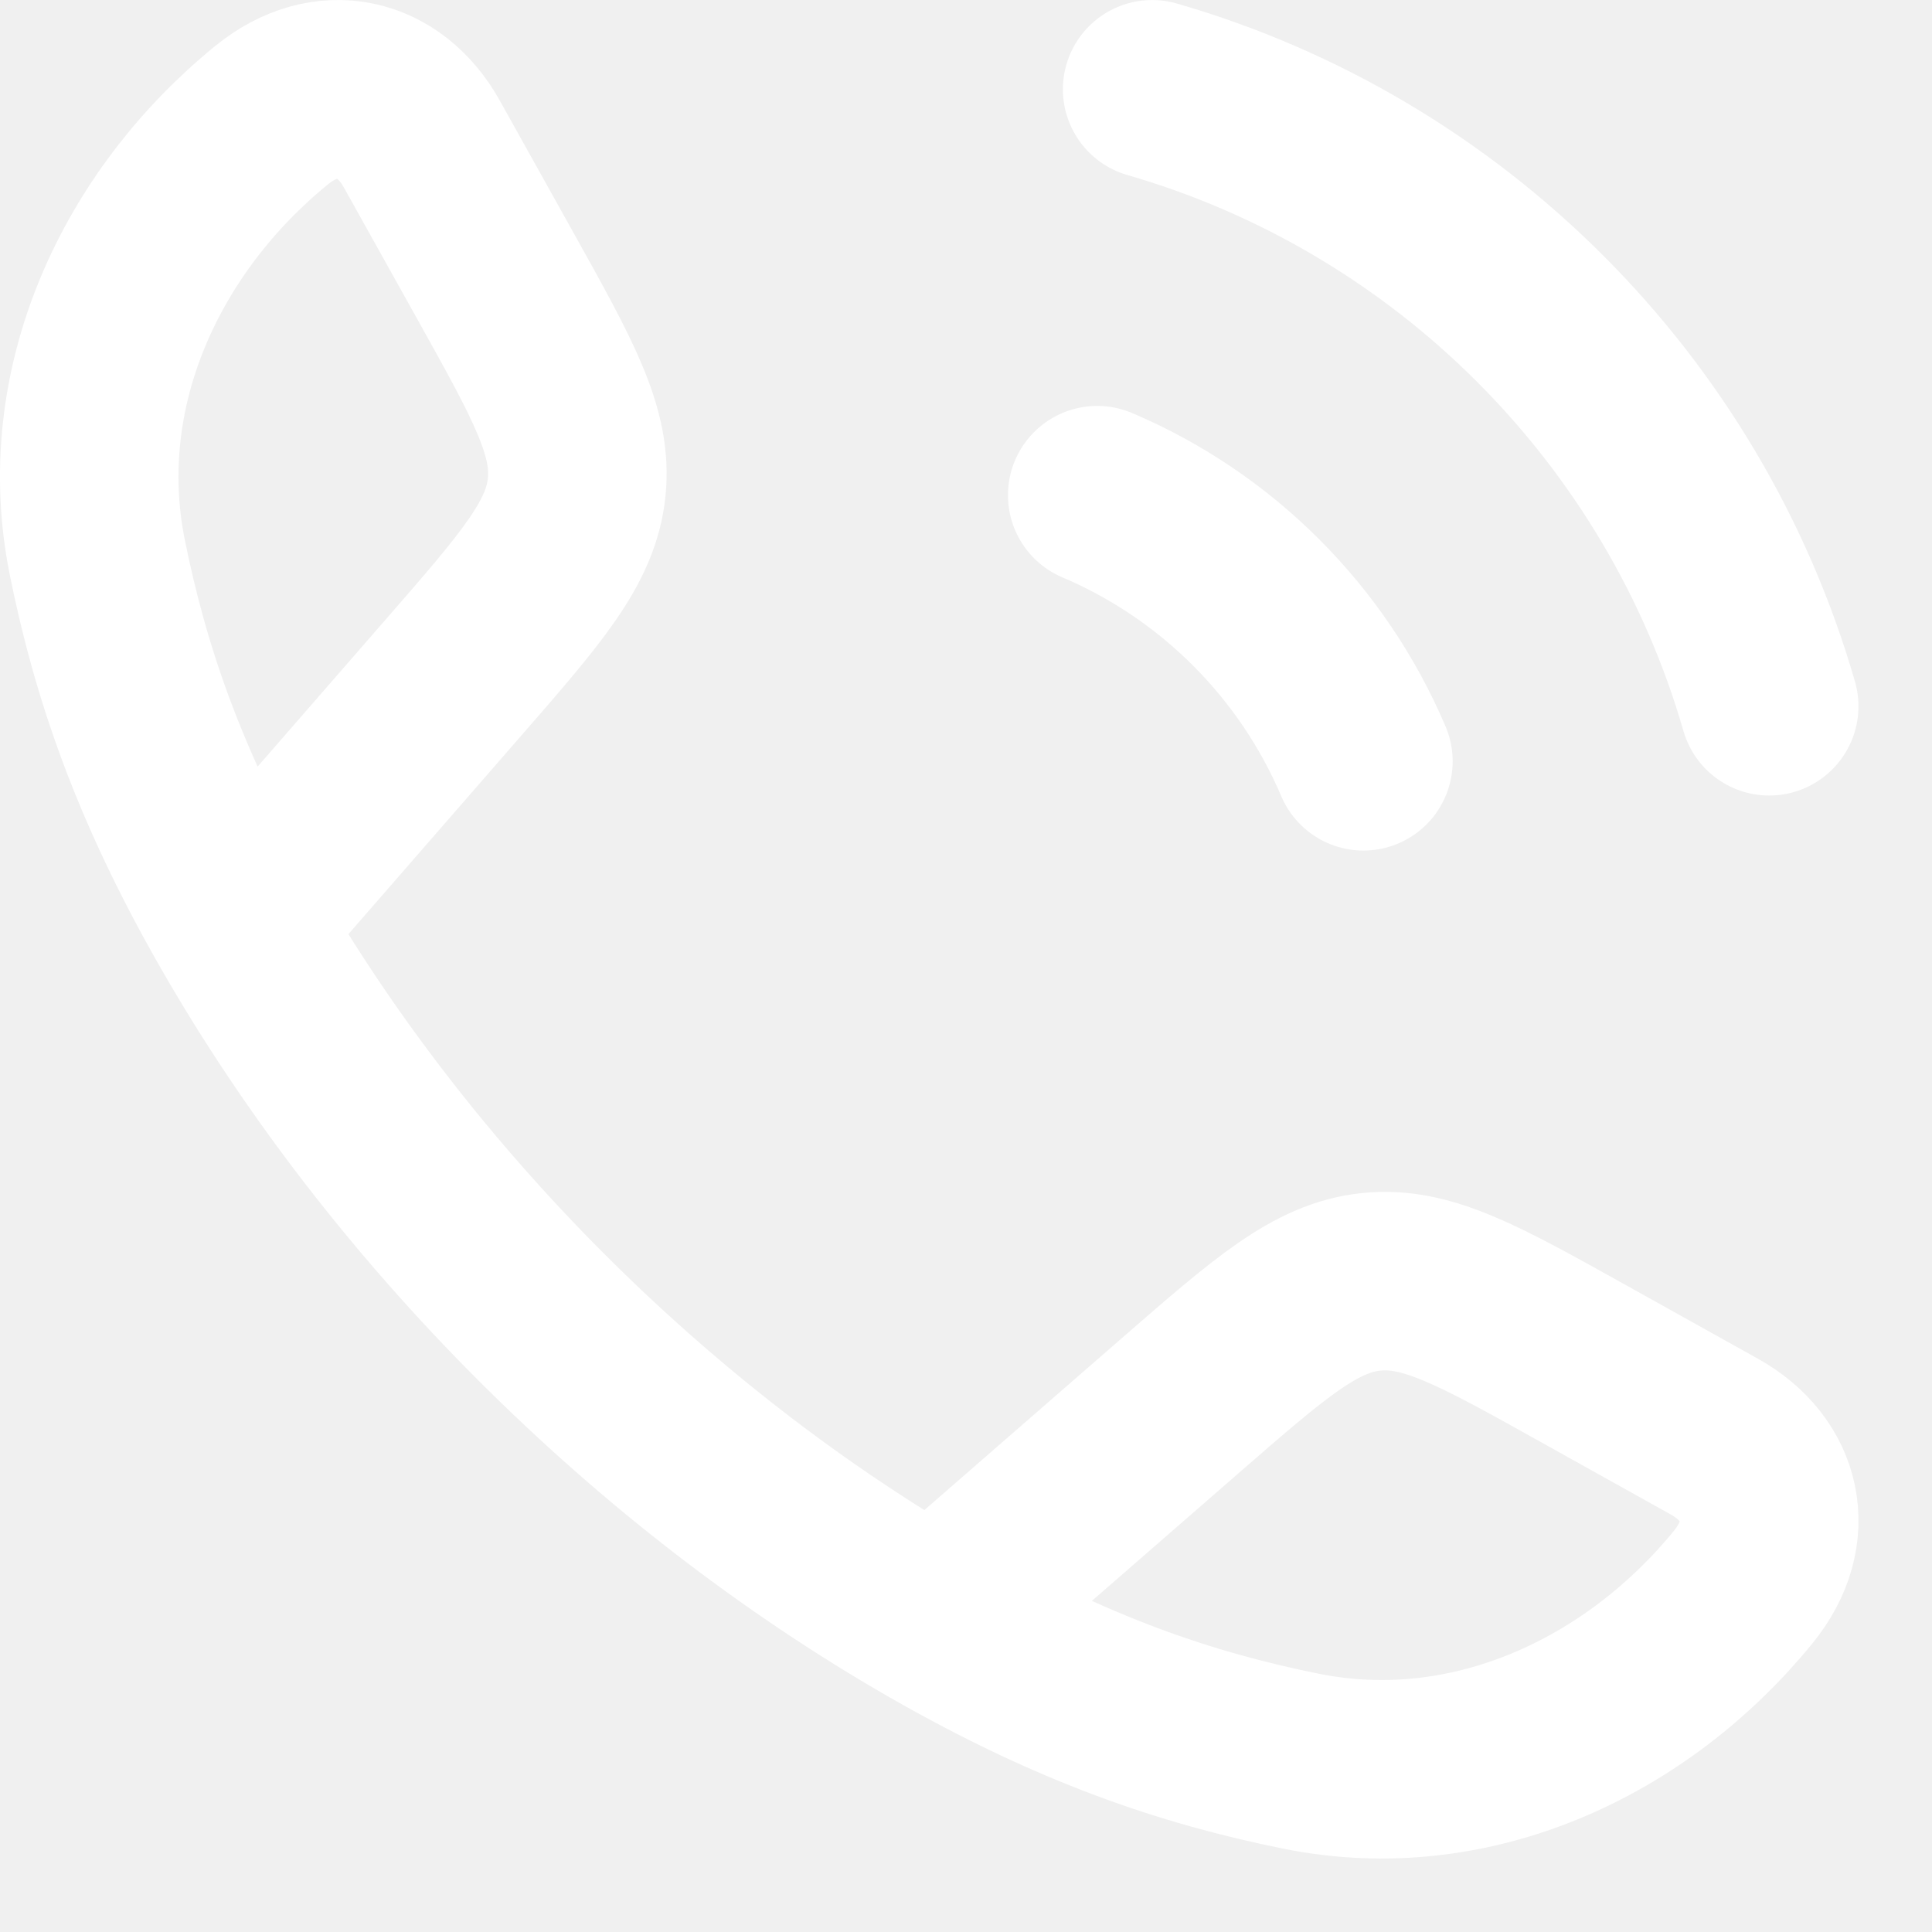
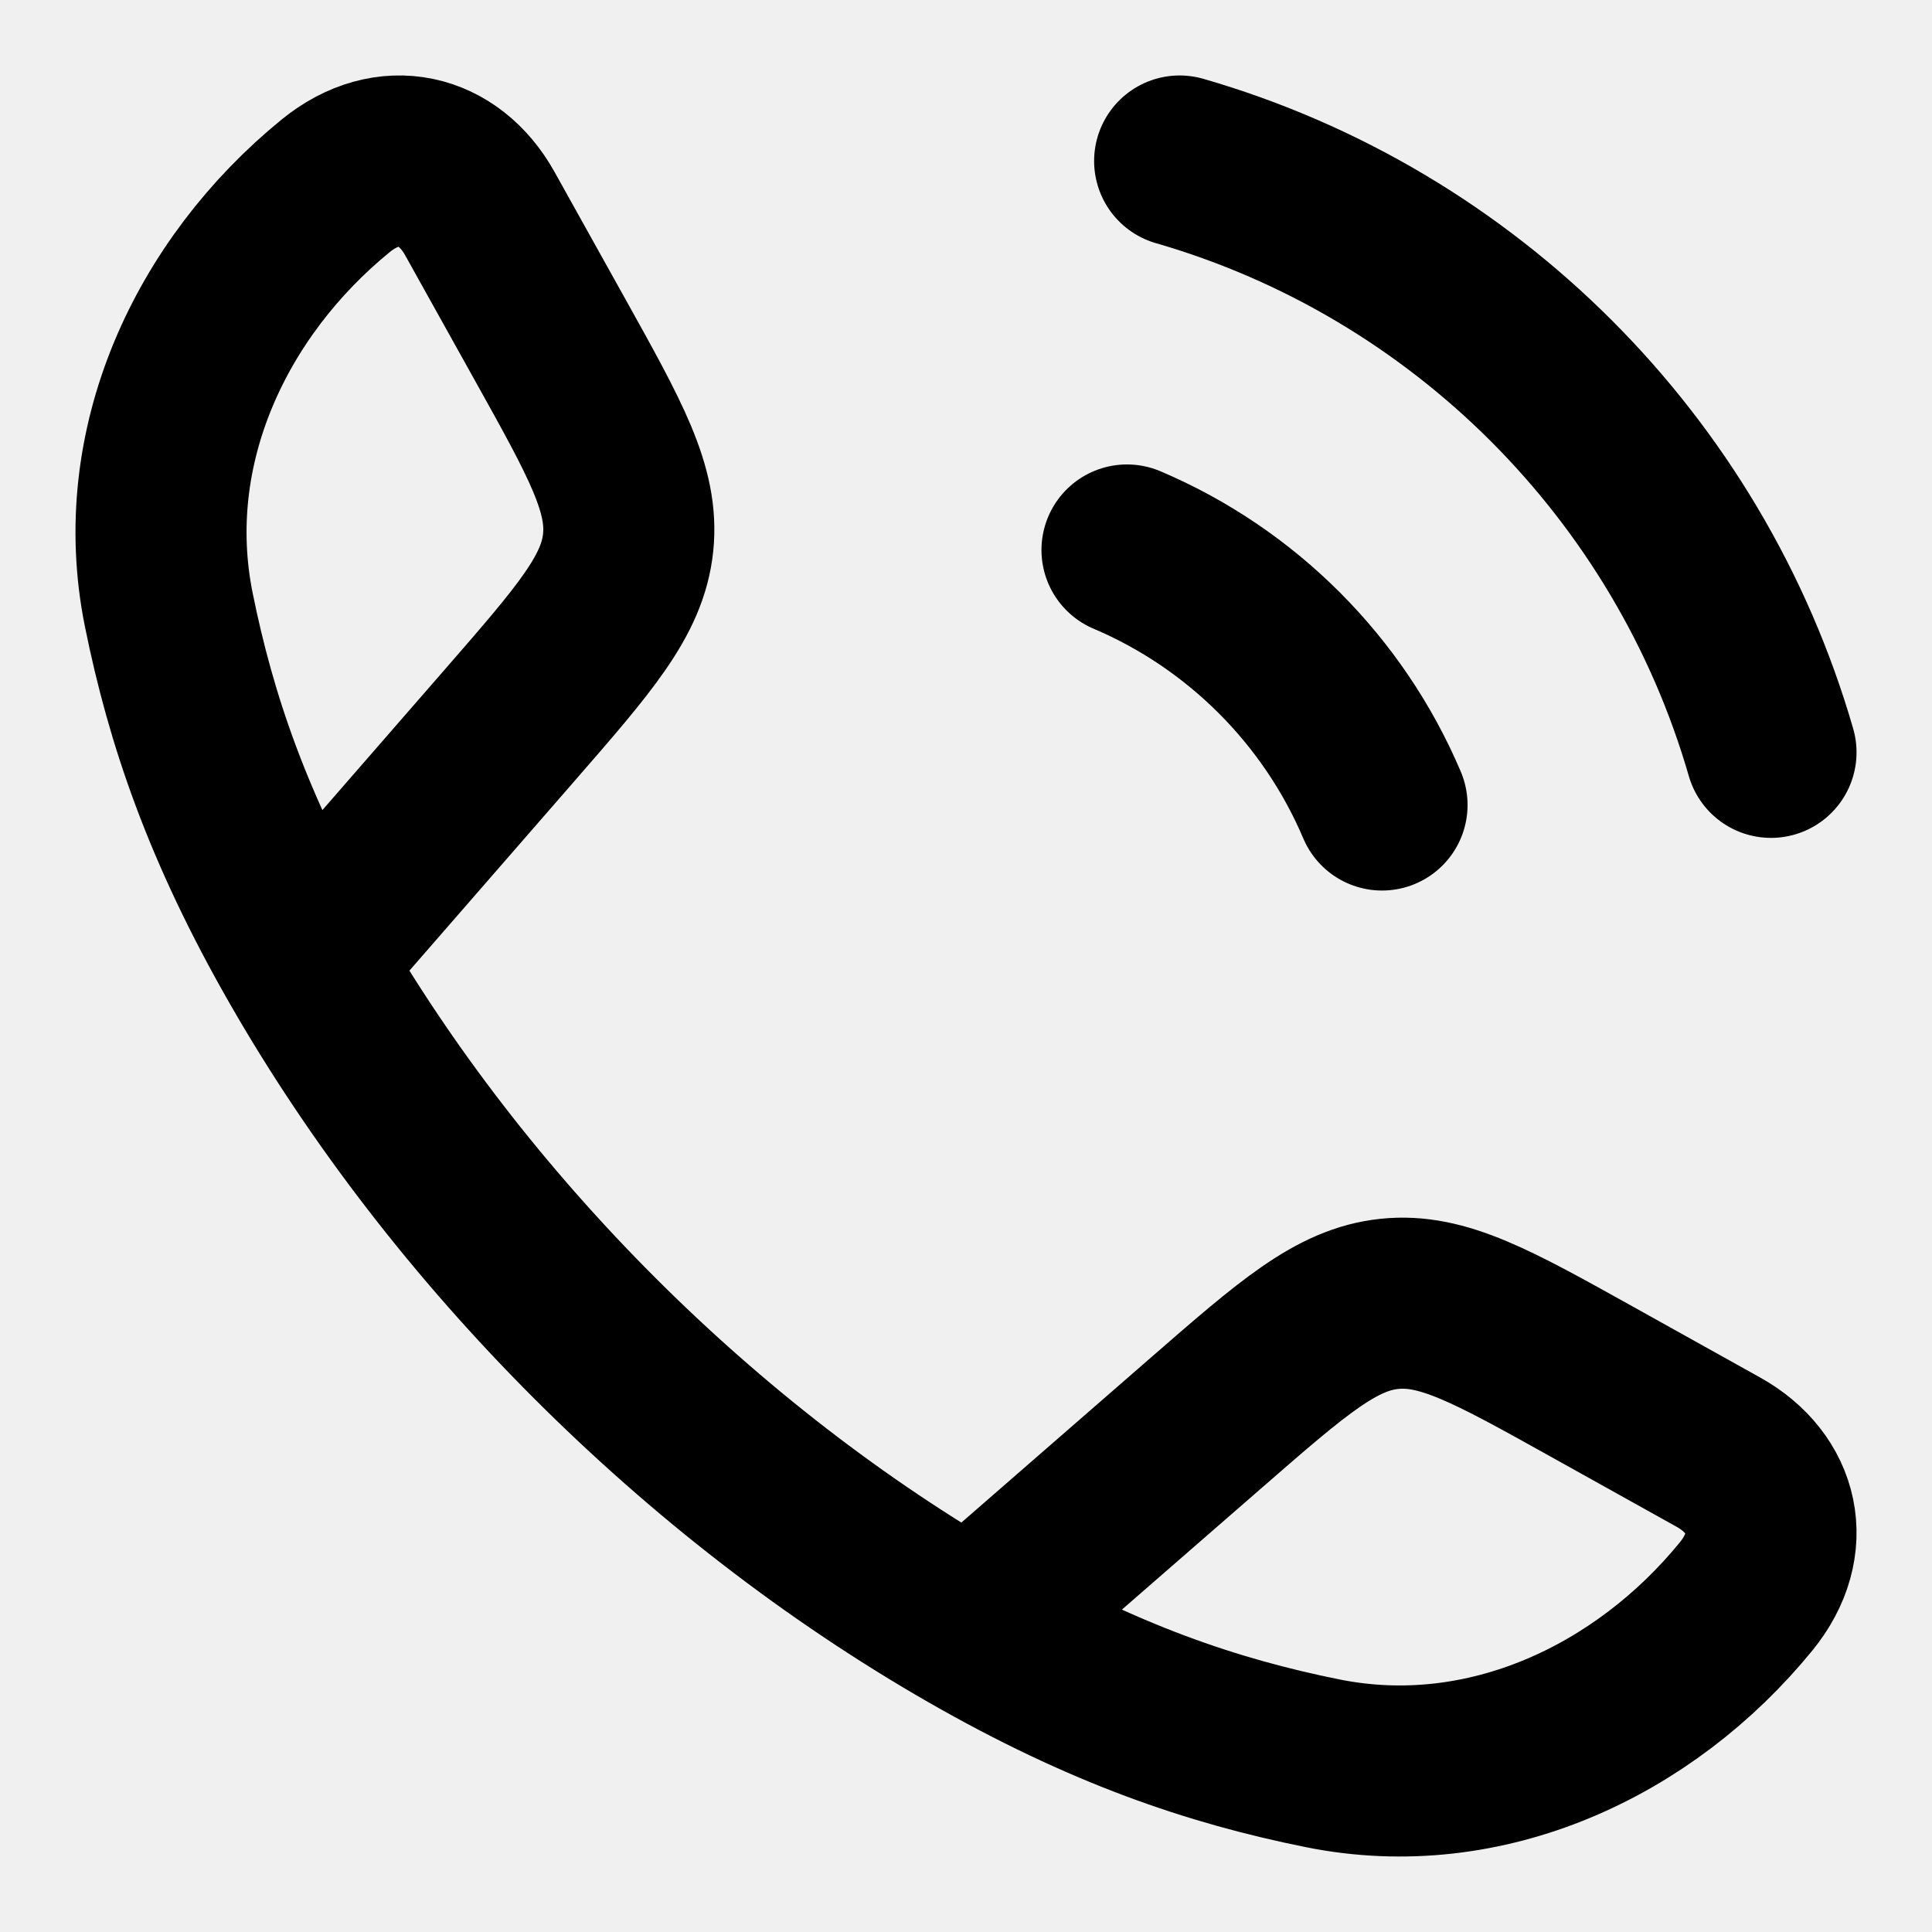
- <svg xmlns="http://www.w3.org/2000/svg" width="23" height="23" viewBox="0 0 23 23" fill="none">
-   <path d="M2.84 11.005C1.892 9.352 1.434 8.002 1.158 6.634C0.75 4.61 1.684 2.634 3.232 1.372C3.886 0.839 4.636 1.021 5.022 1.715L5.896 3.282C6.588 4.523 6.934 5.144 6.865 5.802C6.797 6.461 6.33 6.997 5.396 8.069L2.84 11.005ZM2.84 11.005C4.759 14.351 7.77 17.364 11.12 19.285M11.12 19.285C12.773 20.233 14.123 20.691 15.491 20.967C17.515 21.375 19.492 20.441 20.753 18.893C21.286 18.239 21.104 17.49 20.41 17.103L18.844 16.23C17.602 15.537 16.981 15.191 16.323 15.26C15.665 15.329 15.129 15.795 14.056 16.729L11.12 19.285Z" stroke="white" stroke-width="2.125" stroke-linejoin="round" />
-   <path d="M13.062 5.895C14.486 6.499 15.626 7.64 16.231 9.063M13.716 1.063C17.254 2.084 20.042 4.871 21.062 8.408" stroke="white" stroke-width="2.125" stroke-linecap="round" />
+ <svg xmlns="http://www.w3.org/2000/svg" width="24" height="24" viewBox="0 0 24 24" fill="none">
+   <g clip-path="url(#clip0_1357_2520)">
+     <path d="M3.778 11.942C2.83 10.289 2.372 8.939 2.096 7.571C1.688 5.548 2.622 3.571 4.169 2.309C4.823 1.776 5.573 1.959 5.96 2.652L6.833 4.219C7.525 5.461 7.871 6.081 7.803 6.74C7.734 7.398 7.267 7.934 6.334 9.006L3.778 11.942ZM3.778 11.942C5.697 15.288 8.708 18.301 12.058 20.222M12.058 20.222C13.711 21.17 15.06 21.628 16.429 21.904C18.452 22.312 20.429 21.378 21.691 19.831C22.224 19.177 22.041 18.427 21.348 18.04L19.781 17.167C18.539 16.475 17.919 16.129 17.26 16.197C16.602 16.266 16.066 16.733 14.994 17.666L12.058 20.222Z" stroke="black" stroke-width="2.125" stroke-linejoin="round" />
+     <path d="M14 6.832C15.423 7.436 16.564 8.577 17.168 10M14.654 2C18.191 3.021 20.979 5.809 22 9.346" stroke="black" stroke-width="2.125" stroke-linecap="round" />
+   </g>
+   <defs>
+     <clipPath id="clip0_1357_2520">
+       <rect width="24" height="24" fill="white" />
+     </clipPath>
+   </defs>
</svg>
